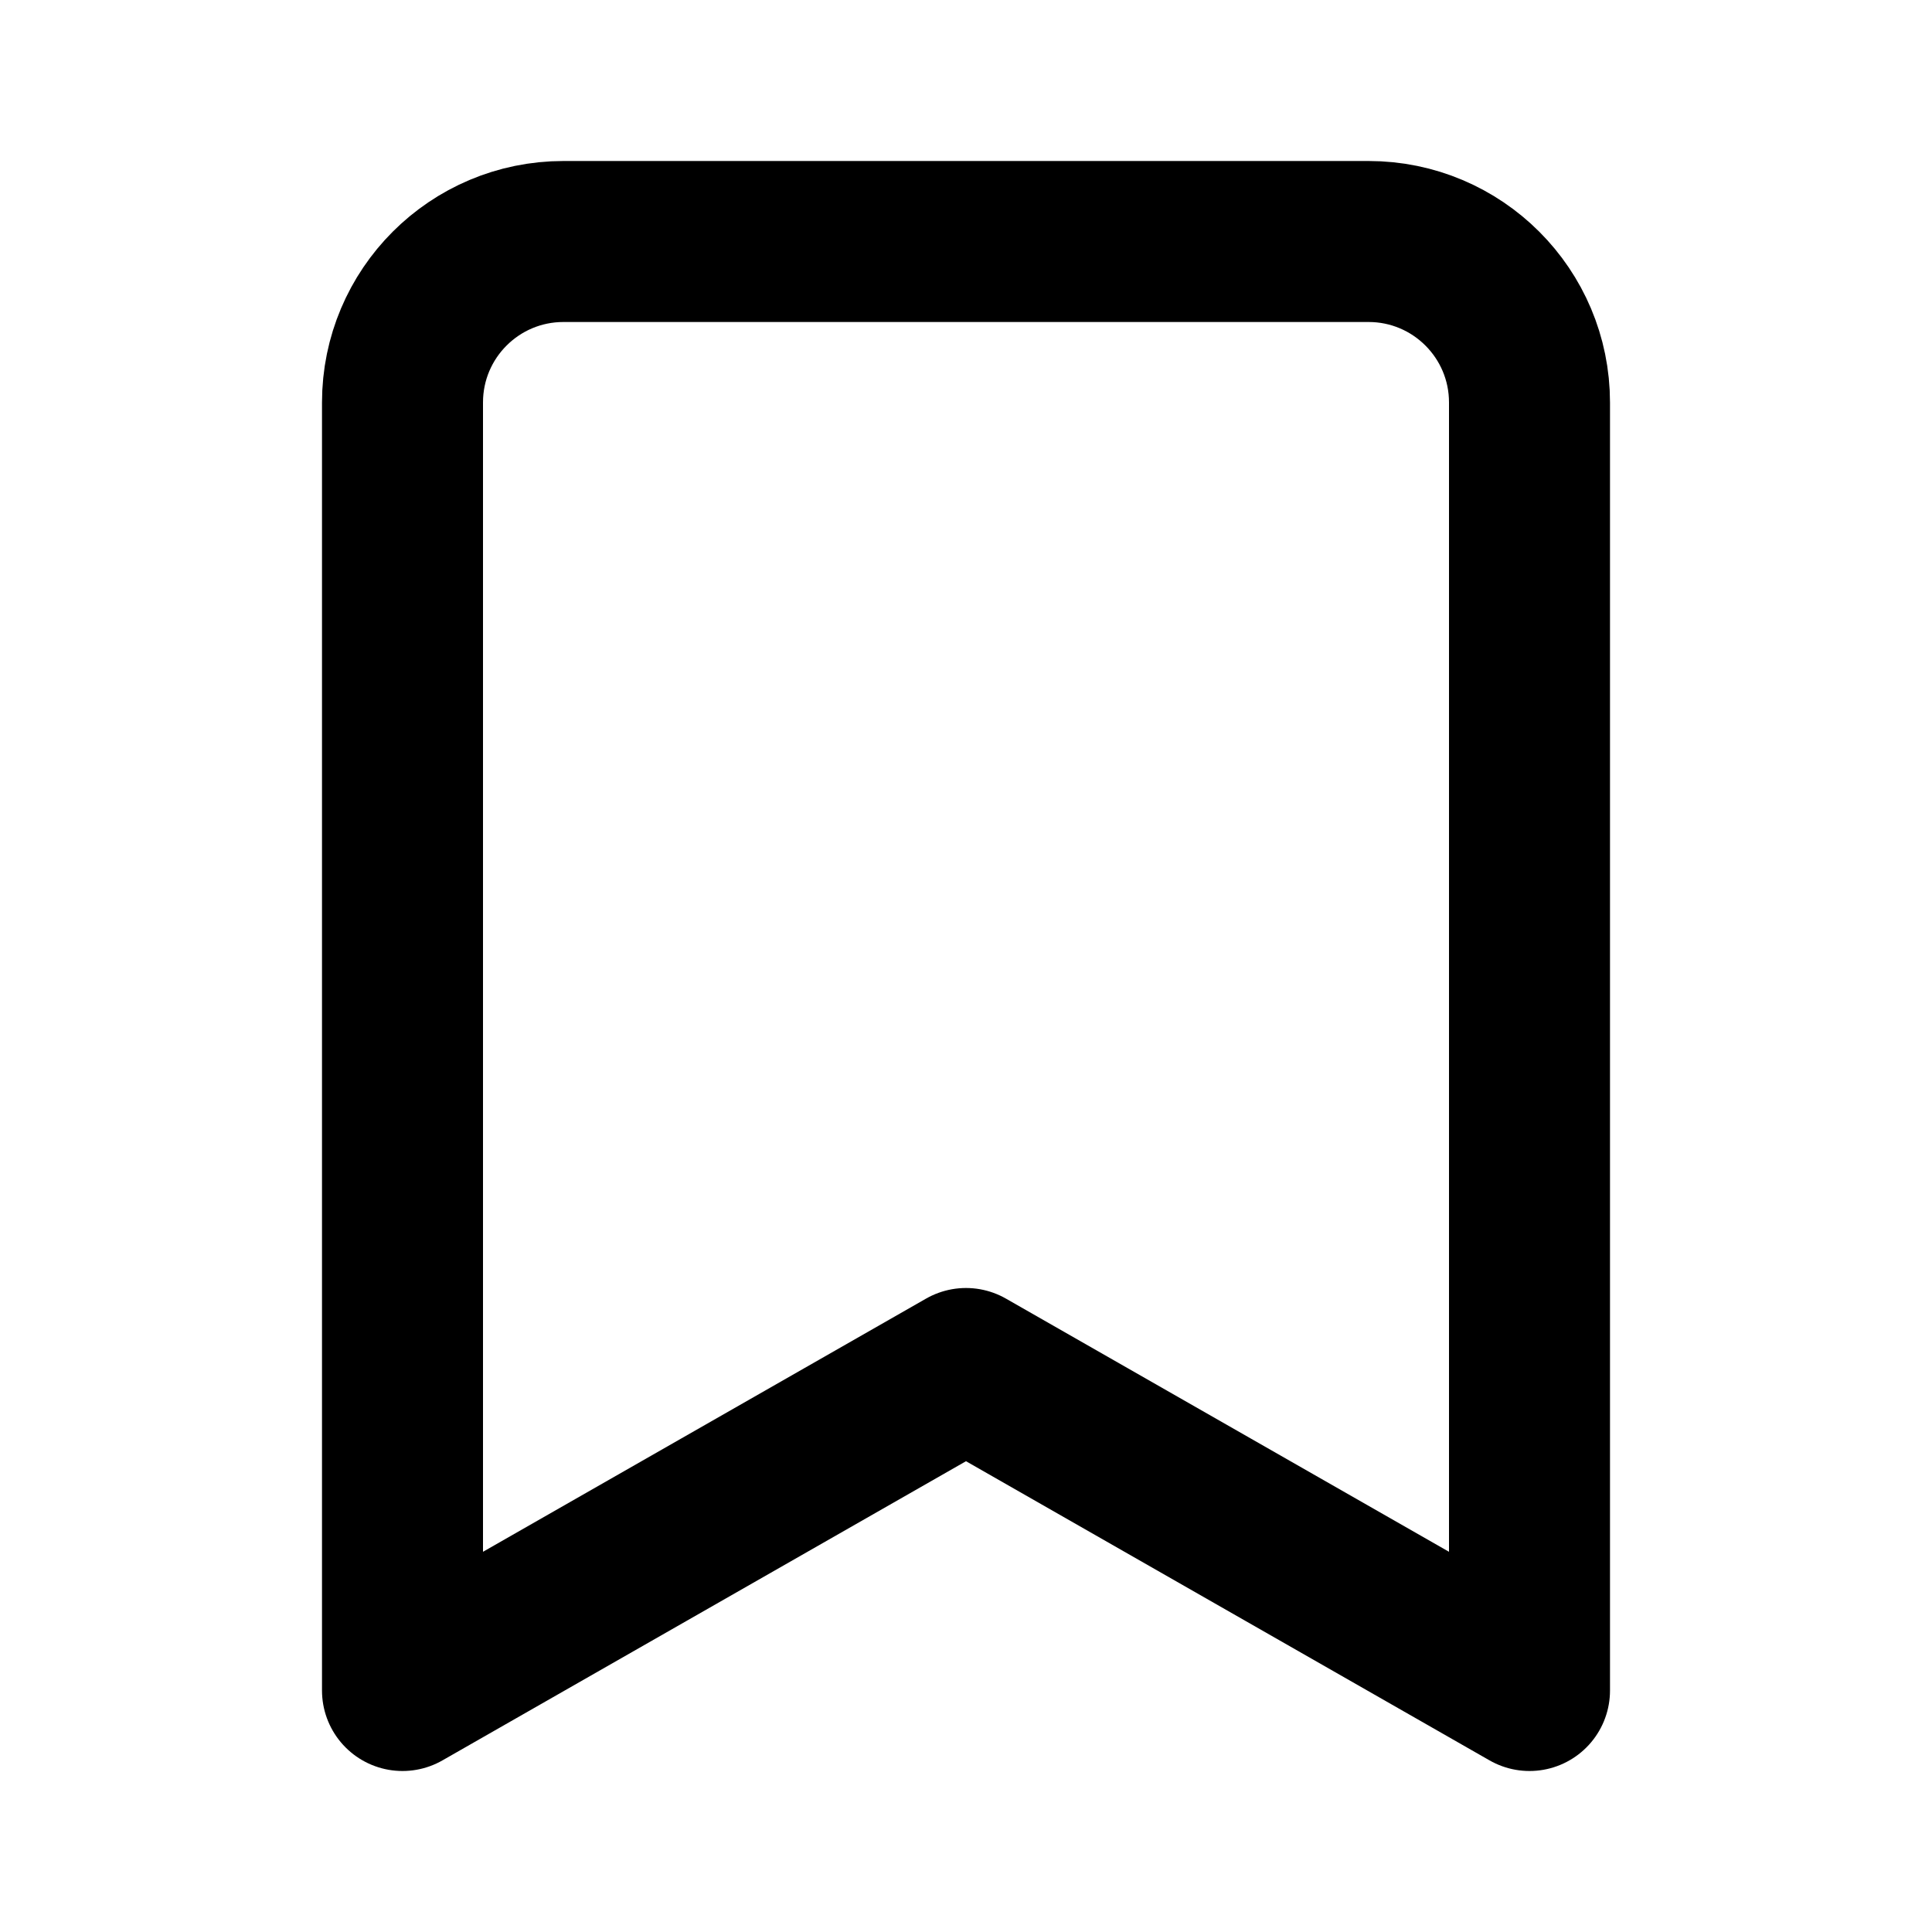
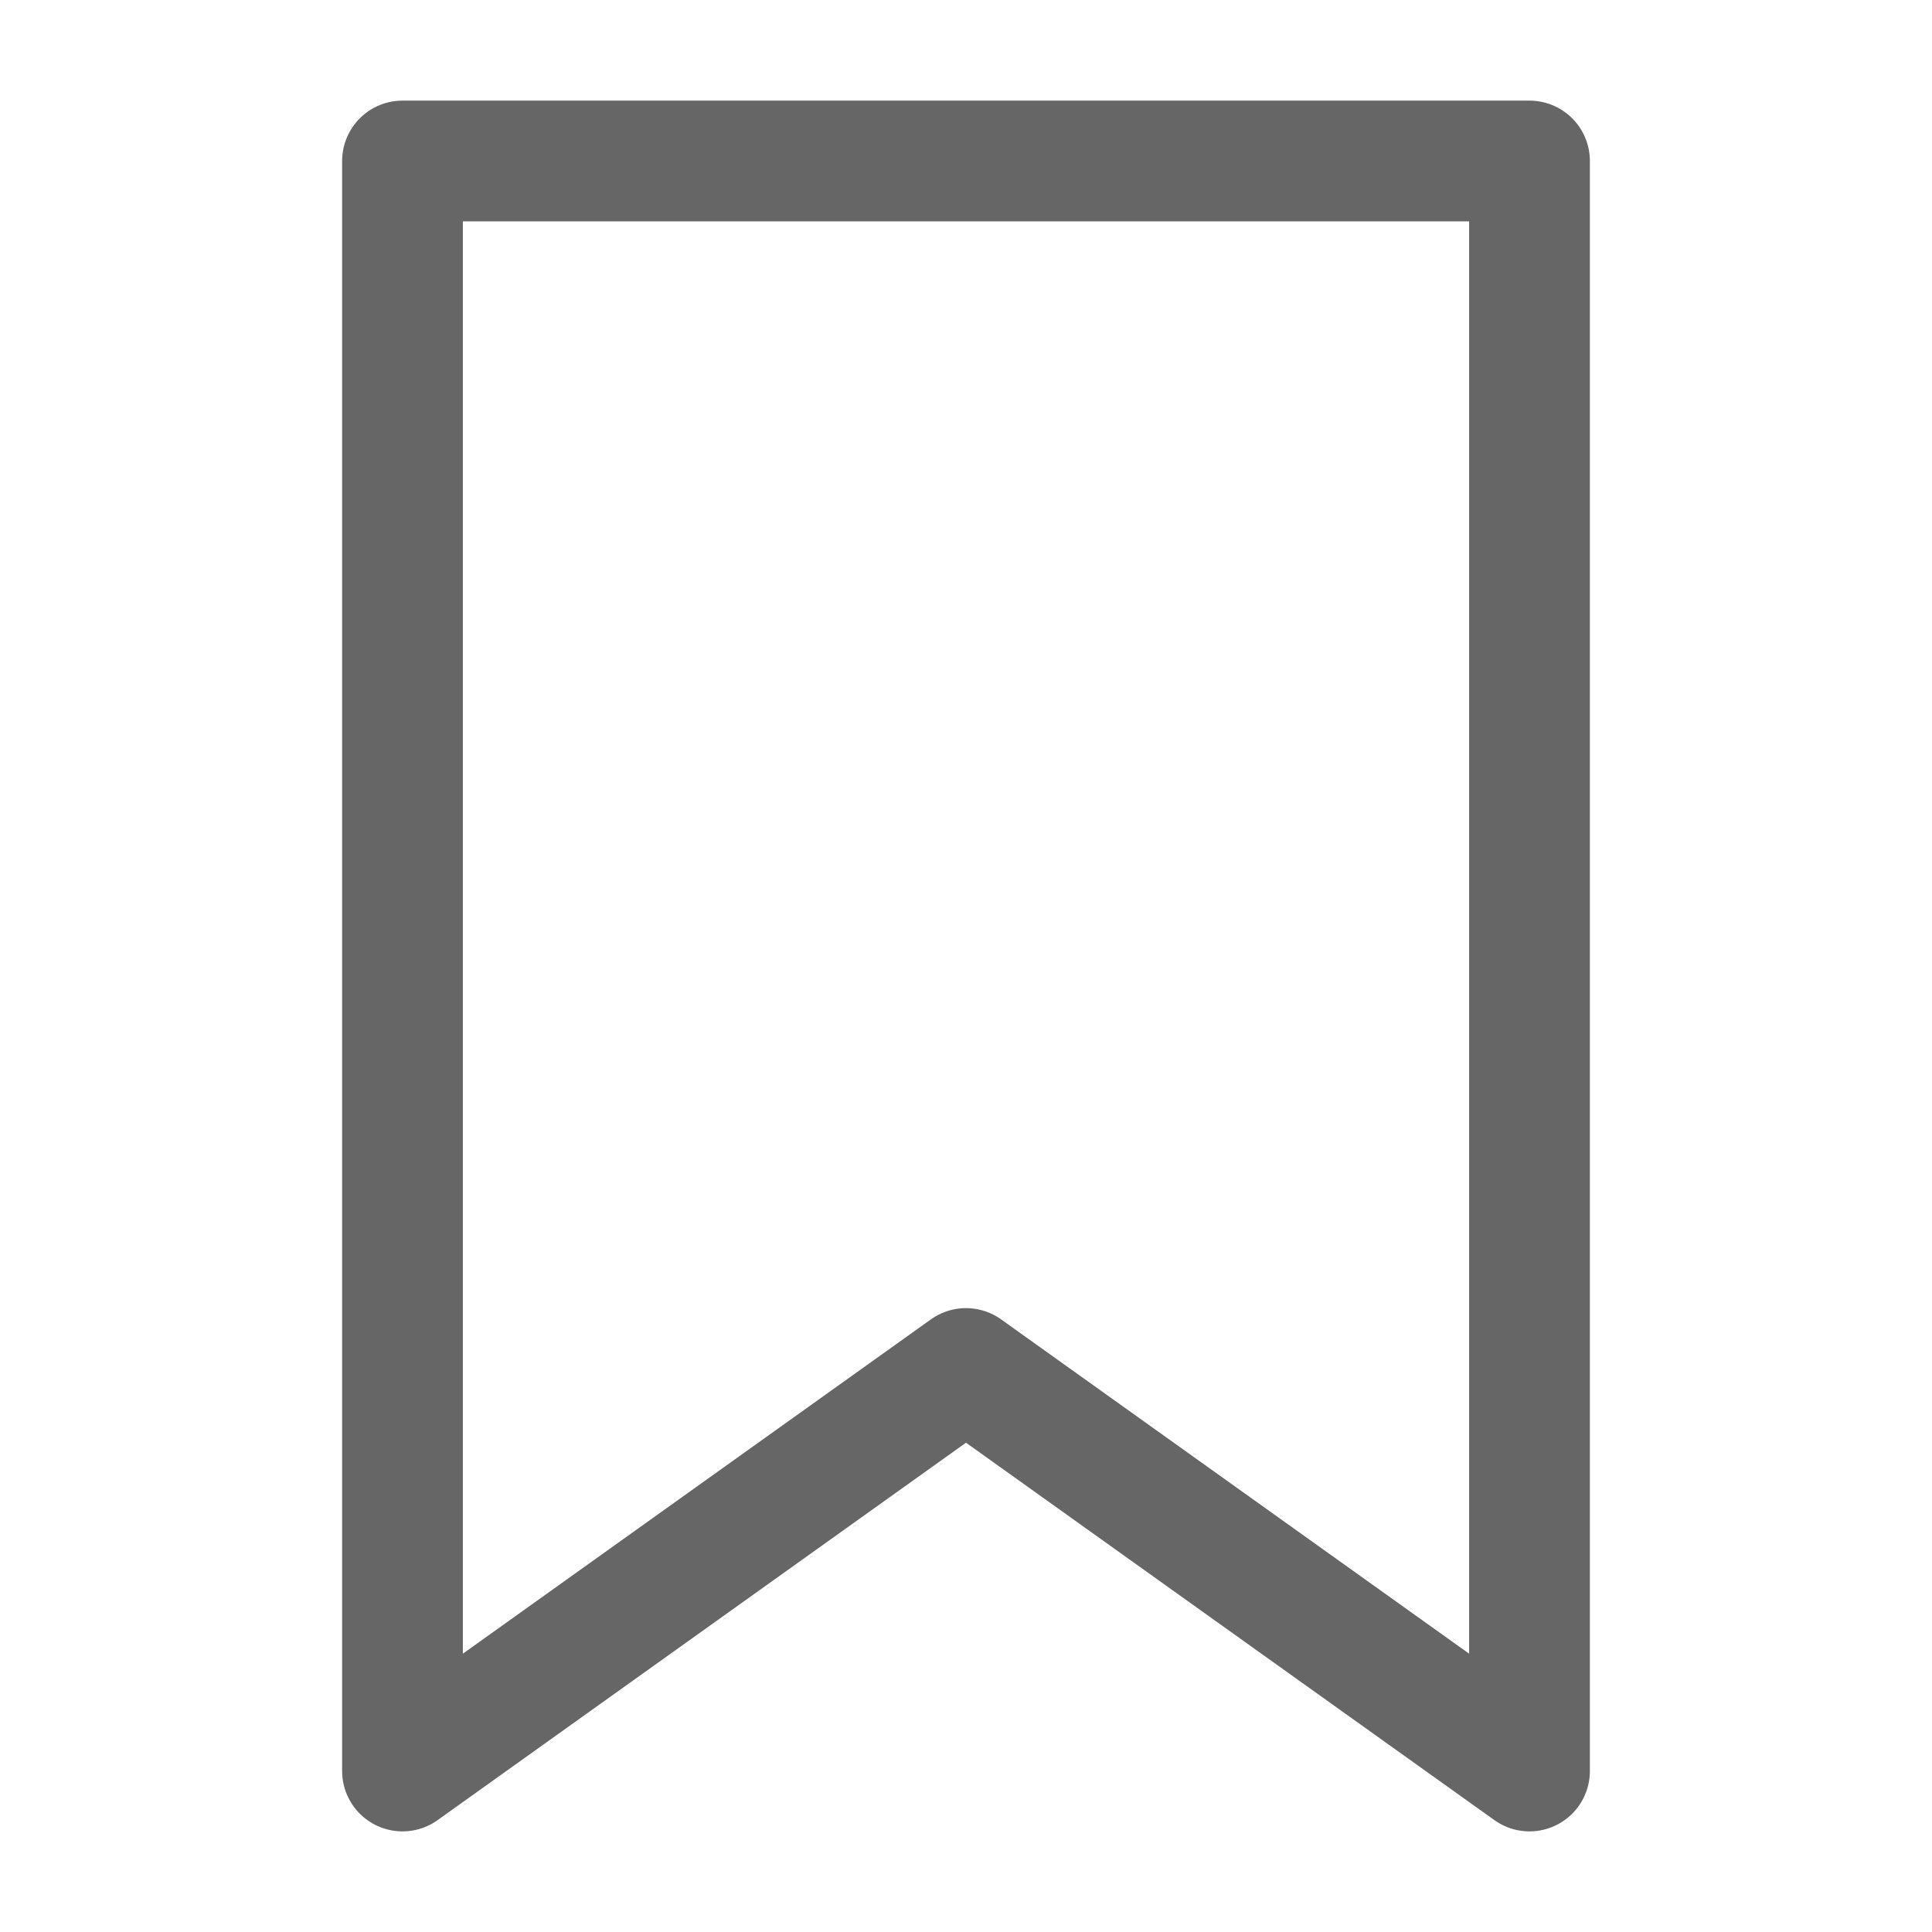
<svg xmlns="http://www.w3.org/2000/svg" width="24" height="24" viewBox="0 0 24 24" fill="none">
-   <path d="M5 21L12 17L19 21V5C19 3.895 18.105 3 17 3H7C5.895 3 5 3.895 5 5V21Z" stroke="black" stroke-width="2" stroke-linejoin="round" />
+   <path d="M5 2H19V22L12 17L5 22V2Z" stroke="#666666" stroke-width="1.5" stroke-linejoin="round" />
</svg>
